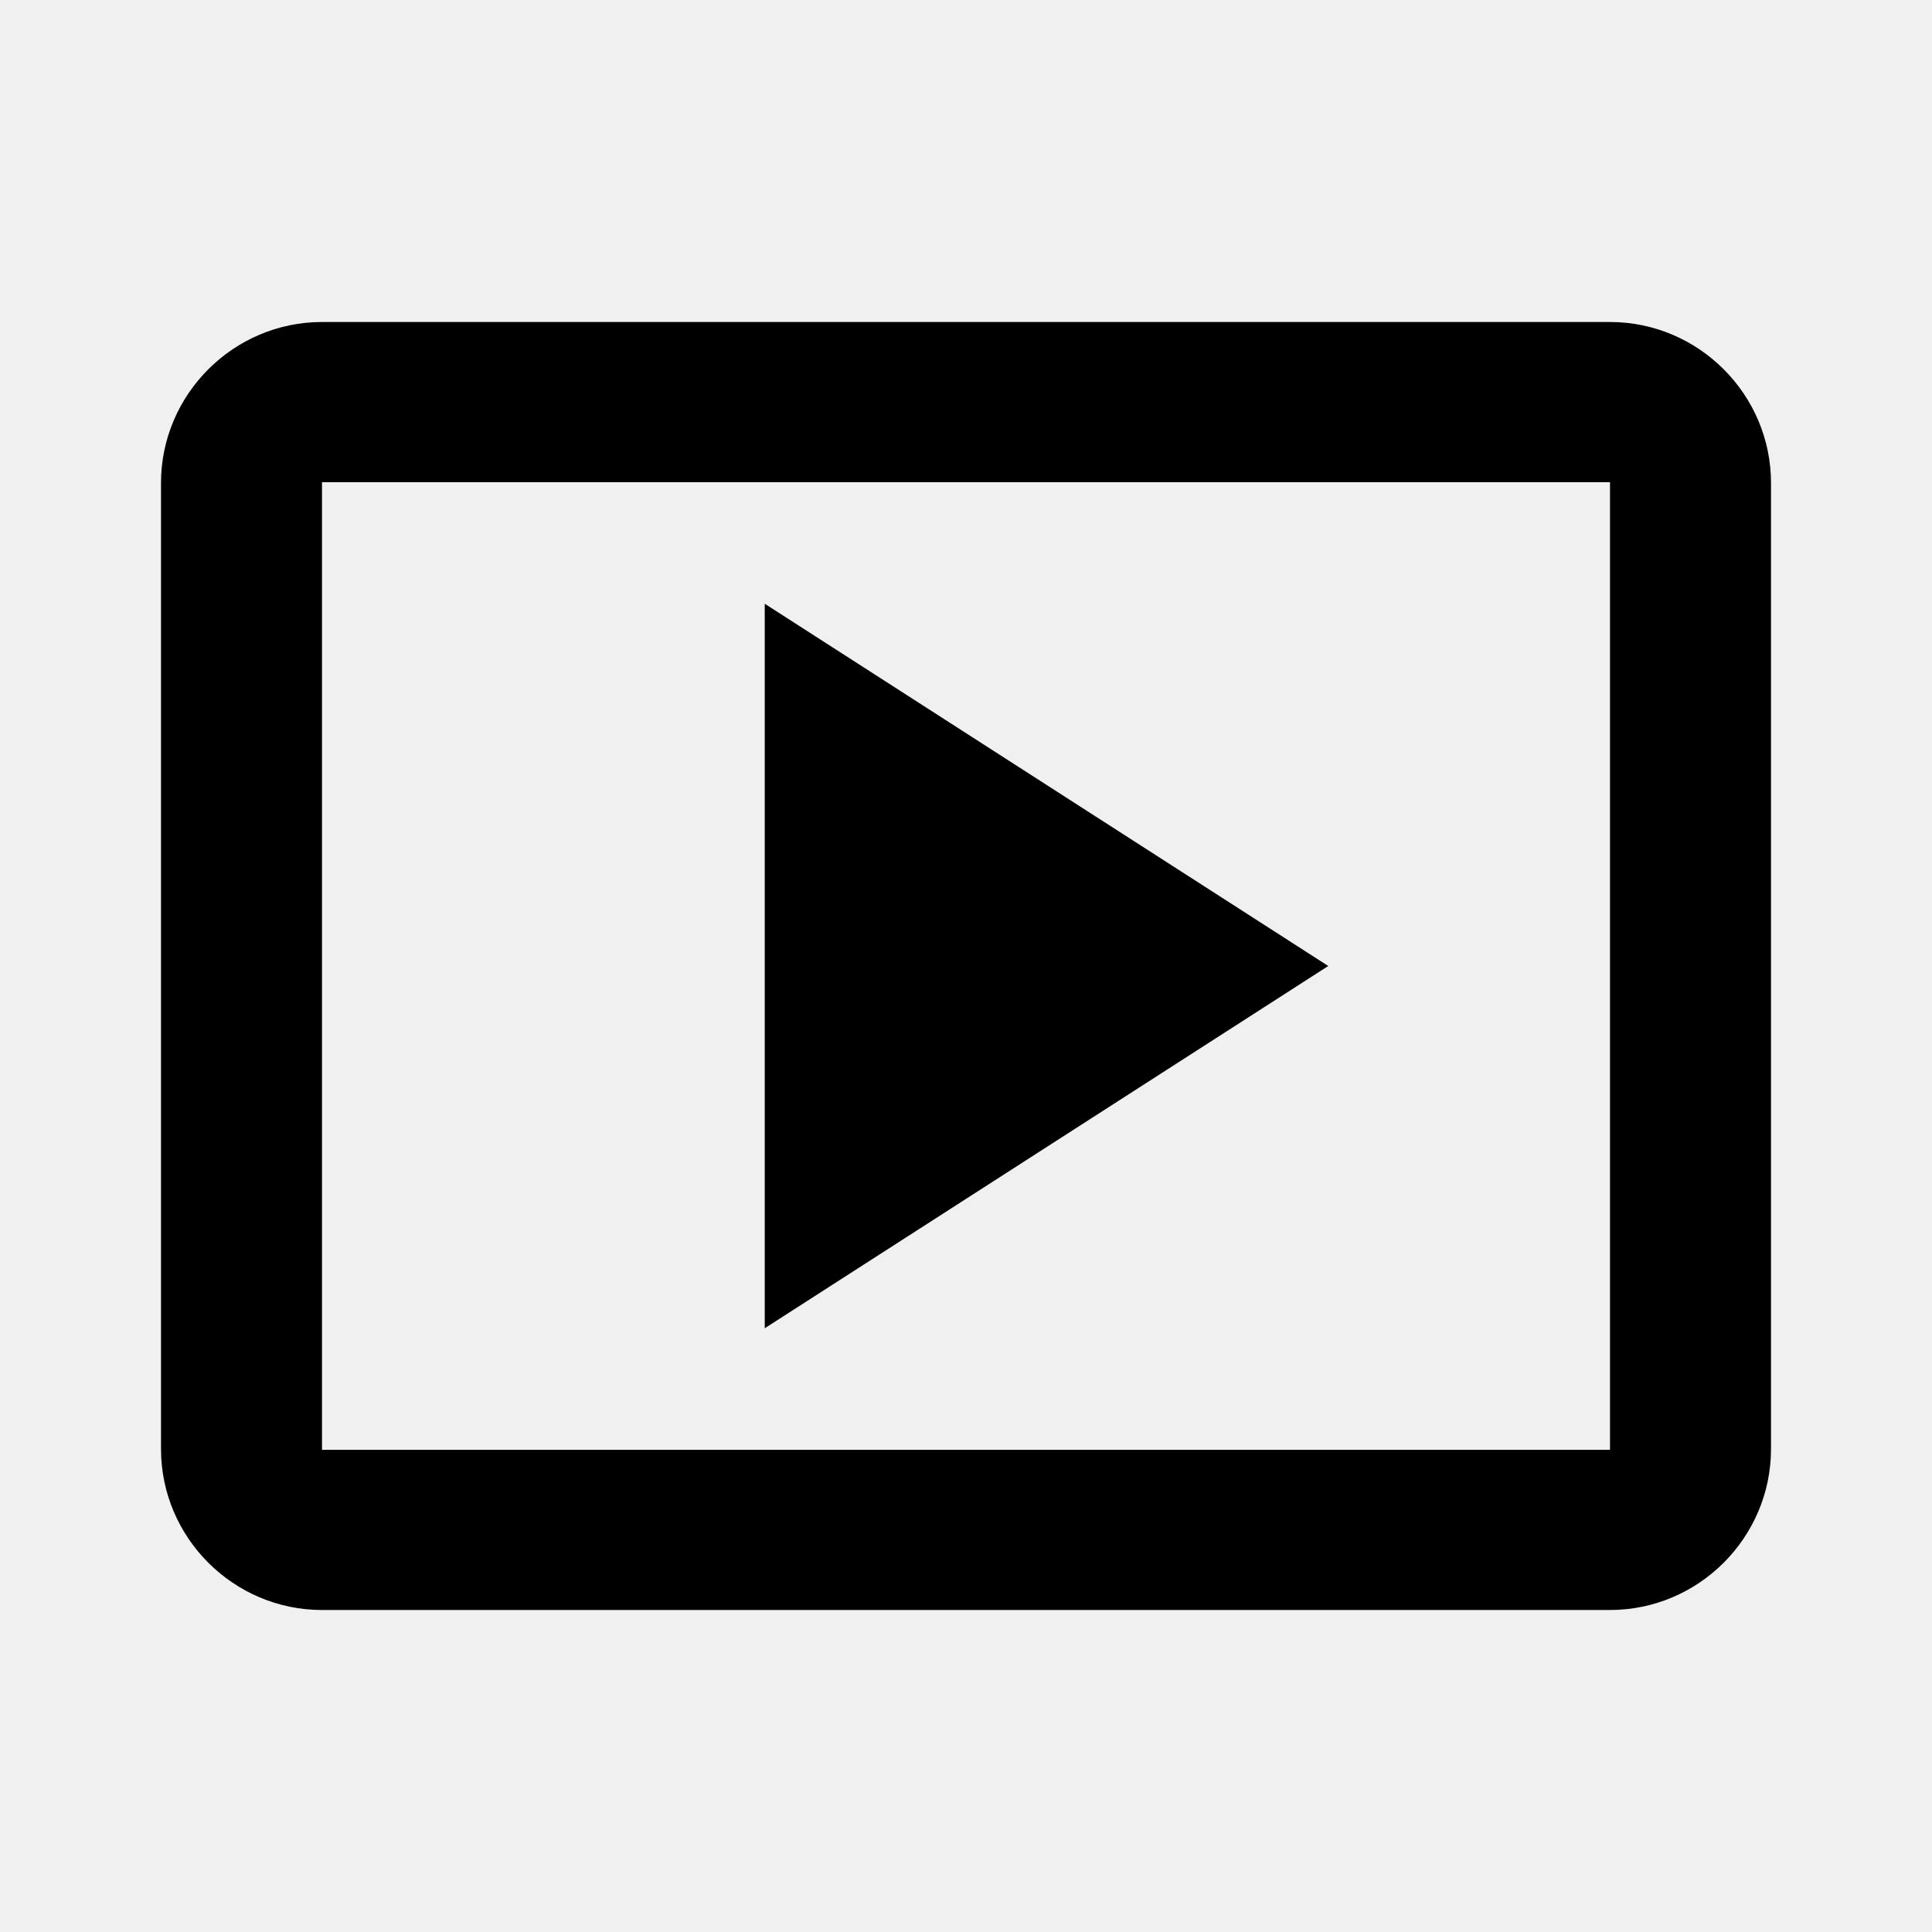
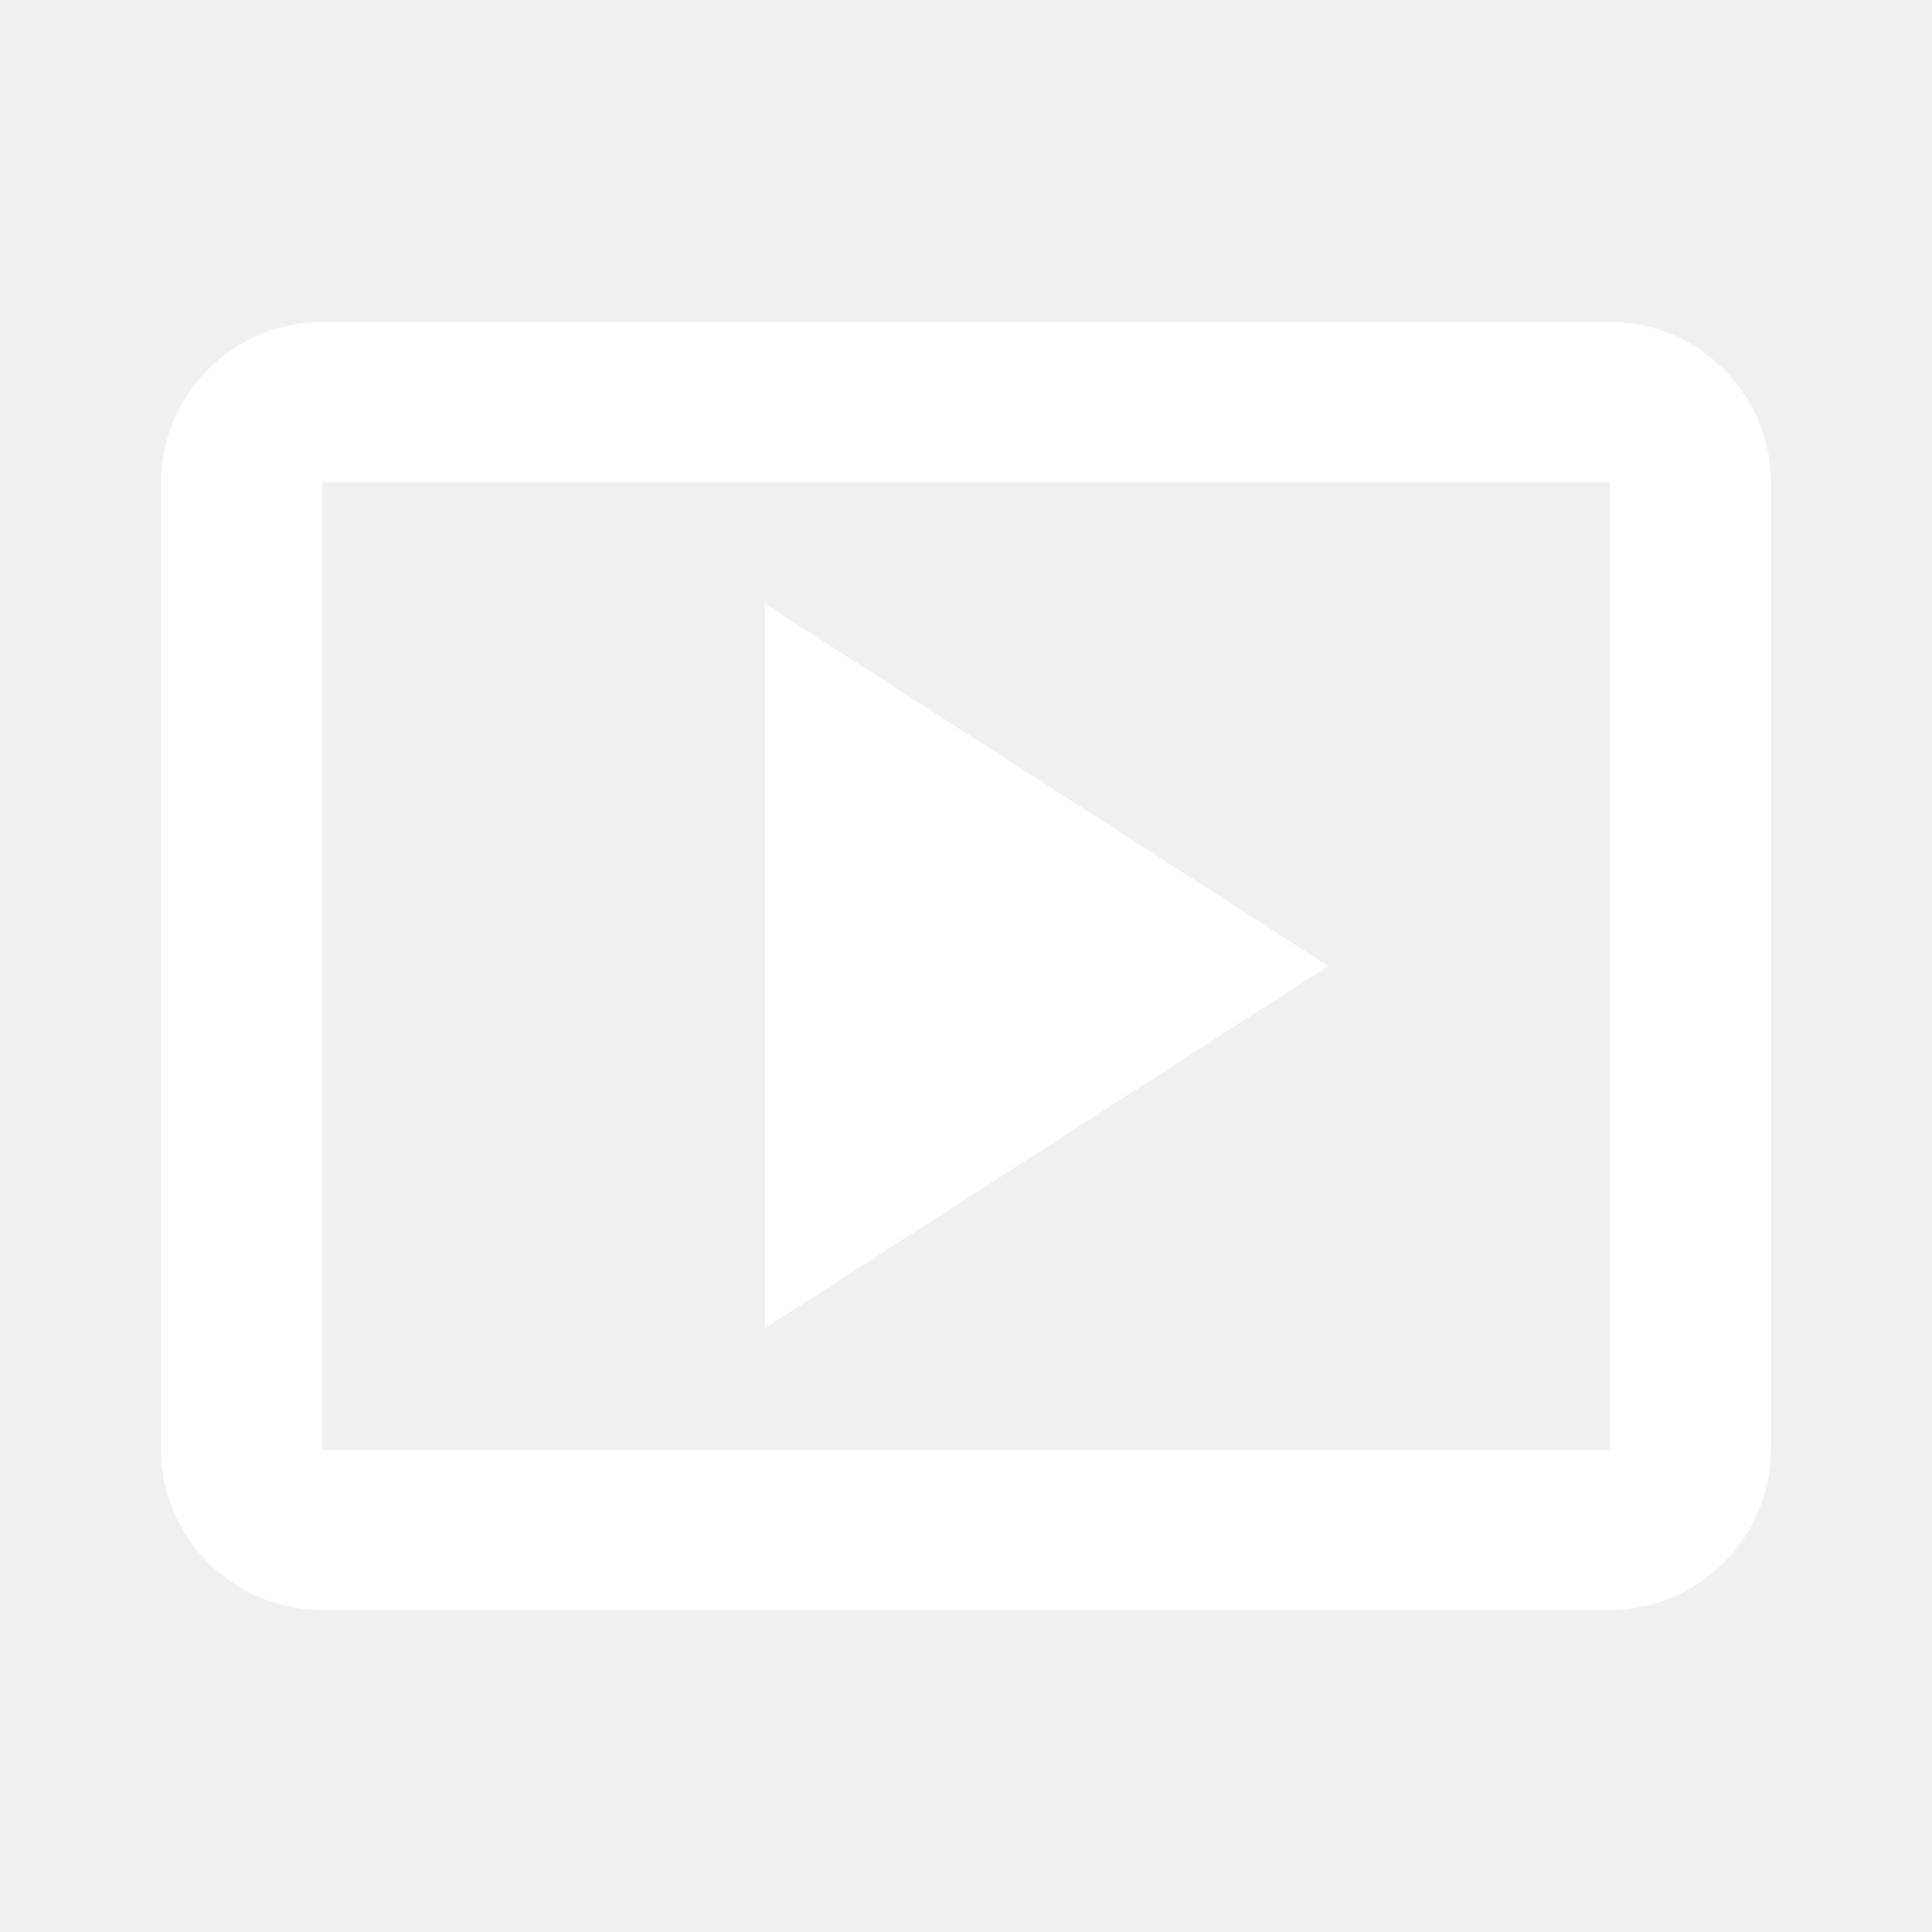
- <svg xmlns="http://www.w3.org/2000/svg" enable-background="new 0 0 24 24" height="24px" viewBox="0 0 24 24" width="24px" fill="#000000">
+ <svg xmlns="http://www.w3.org/2000/svg" enable-background="new 0 0 24 24" height="26px" viewBox="0 0 24 24" width="26px" fill="#fff">
  <g>
    <rect fill="none" height="24" width="24" y="0" />
  </g>
  <g>
    <g>
      <polygon points="9.5,7.5 9.5,16.5 16.5,12" />
      <path d="M20,4H4C2.9,4,2,4.9,2,6v12c0,1.1,0.9,2,2,2h16c1.1,0,2-0.9,2-2V6C22,4.9,21.1,4,20,4z M20,18.01H4V5.99h16V18.01z" />
    </g>
  </g>
</svg>
